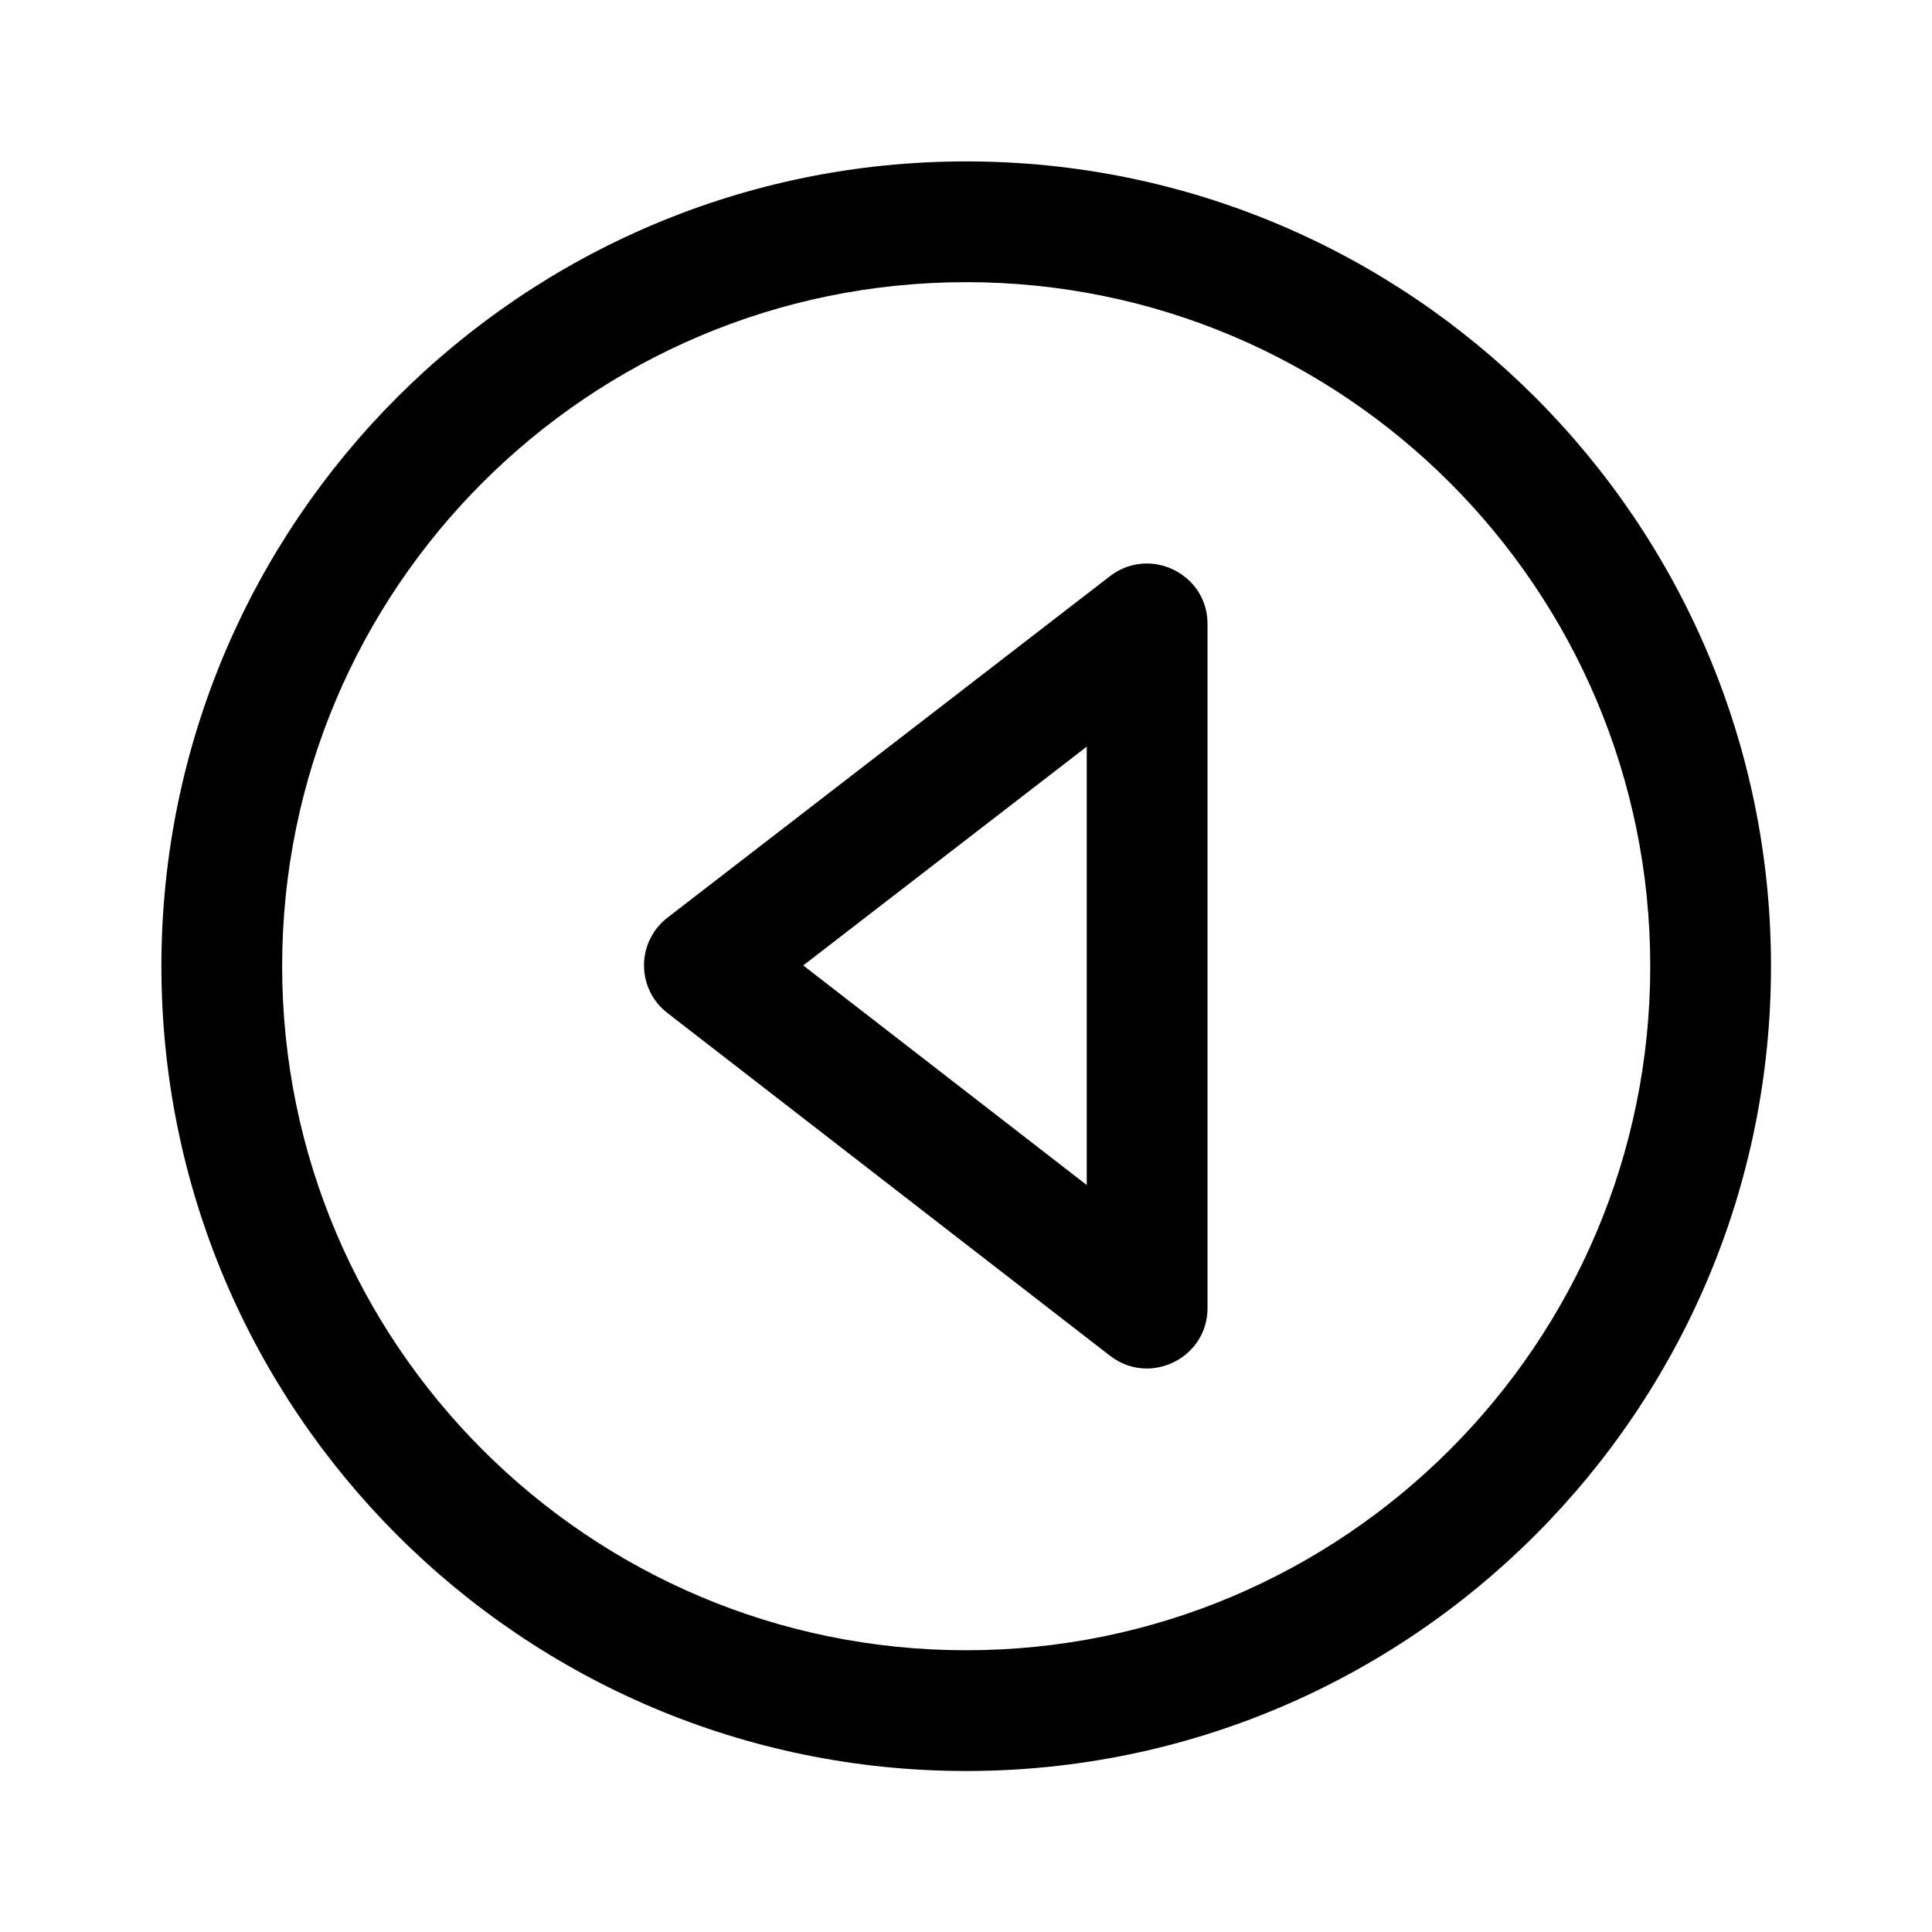
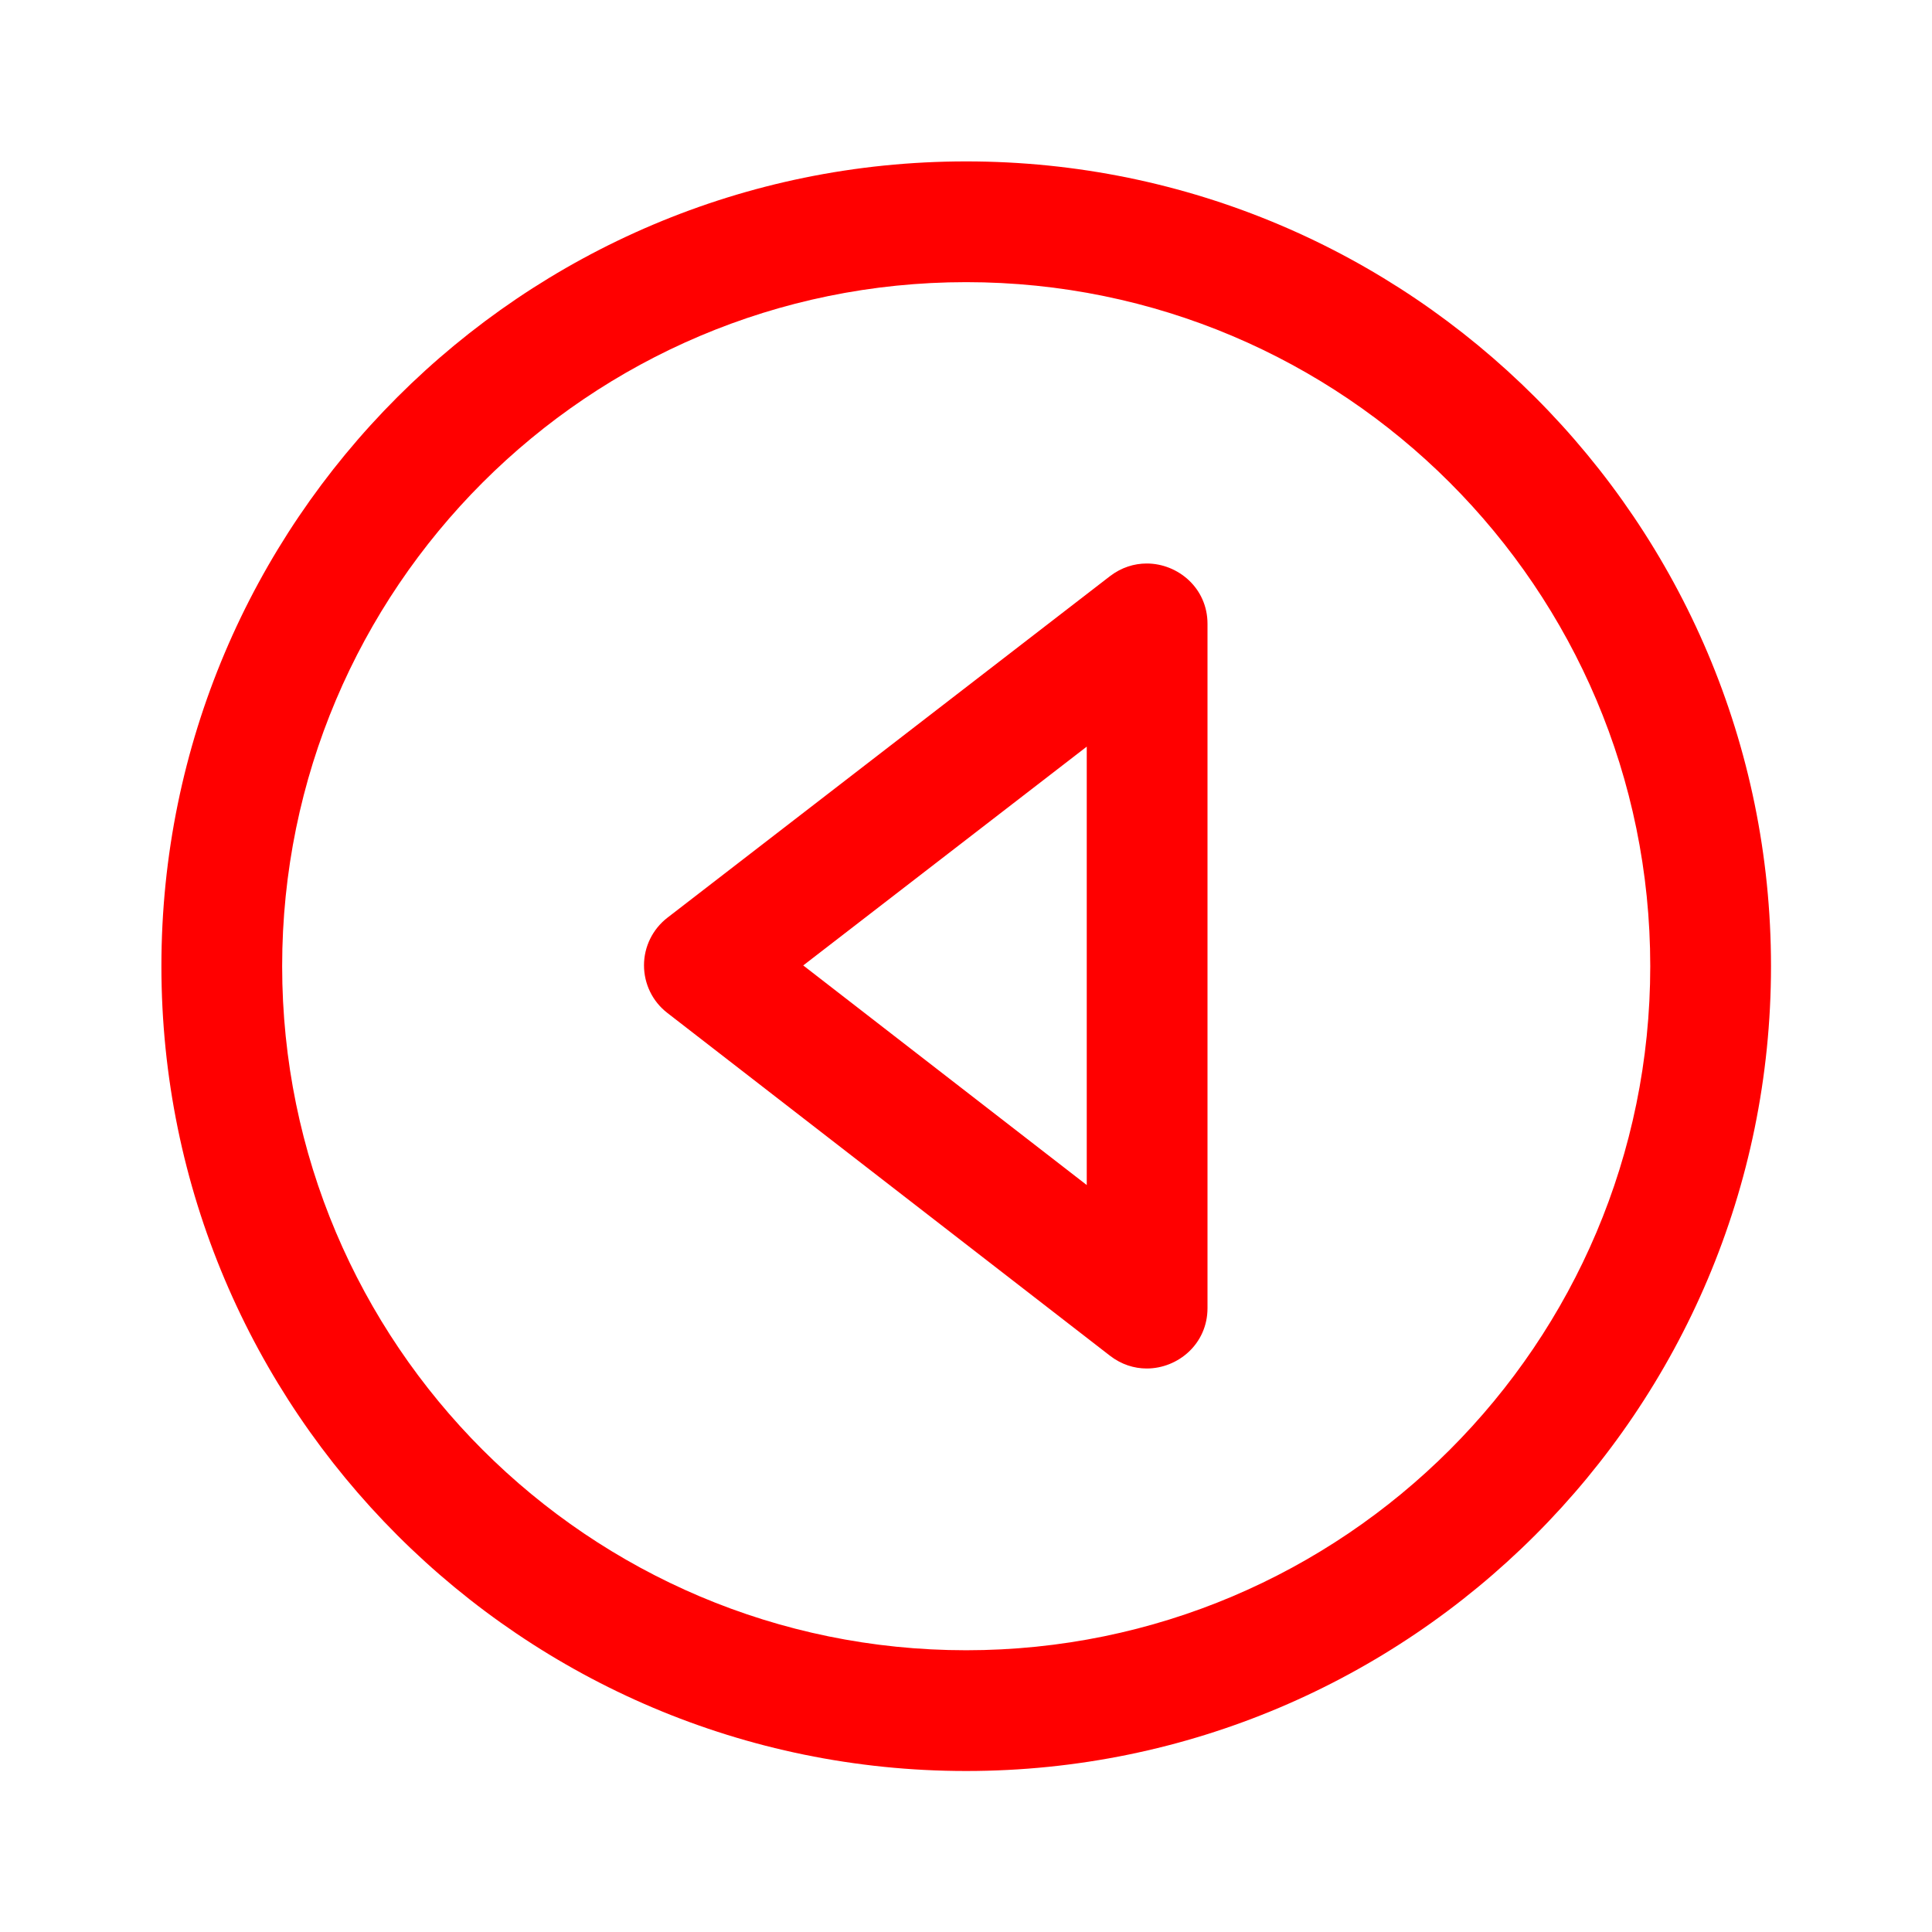
- <svg xmlns="http://www.w3.org/2000/svg" clip-rule="evenodd" fill-rule="evenodd" stroke-linejoin="round" stroke-miterlimit="2" viewBox="0 0 24 24">
+ <svg xmlns="http://www.w3.org/2000/svg" width="24" height="24" fill="red" viewBox="0 0 24 24" clip-rule="evenodd" fill-rule="evenodd" stroke-linejoin="round" stroke-miterlimit="2">
  <path d="m22 12.002c0-5.517-4.48-9.997-9.998-9.997-5.517 0-9.997 4.48-9.997 9.997 0 5.518 4.48 9.998 9.997 9.998 5.518 0 9.998-4.48 9.998-9.998zm-1.5 0c0 4.69-3.808 8.498-8.498 8.498s-8.497-3.808-8.497-8.498 3.807-8.497 8.497-8.497 8.498 3.807 8.498 8.497zm-6.711-4.845c.141-.108.3-.157.456-.157.389 0 .755.306.755.749v8.501c0 .445-.367.75-.755.75-.157 0-.316-.05-.457-.159-1.554-1.203-4.199-3.252-5.498-4.258-.184-.142-.29-.36-.29-.592 0-.23.107-.449.291-.591zm-.289 7.564v-5.446l-3.522 2.718z" fill-rule="nonzero" />
</svg>
